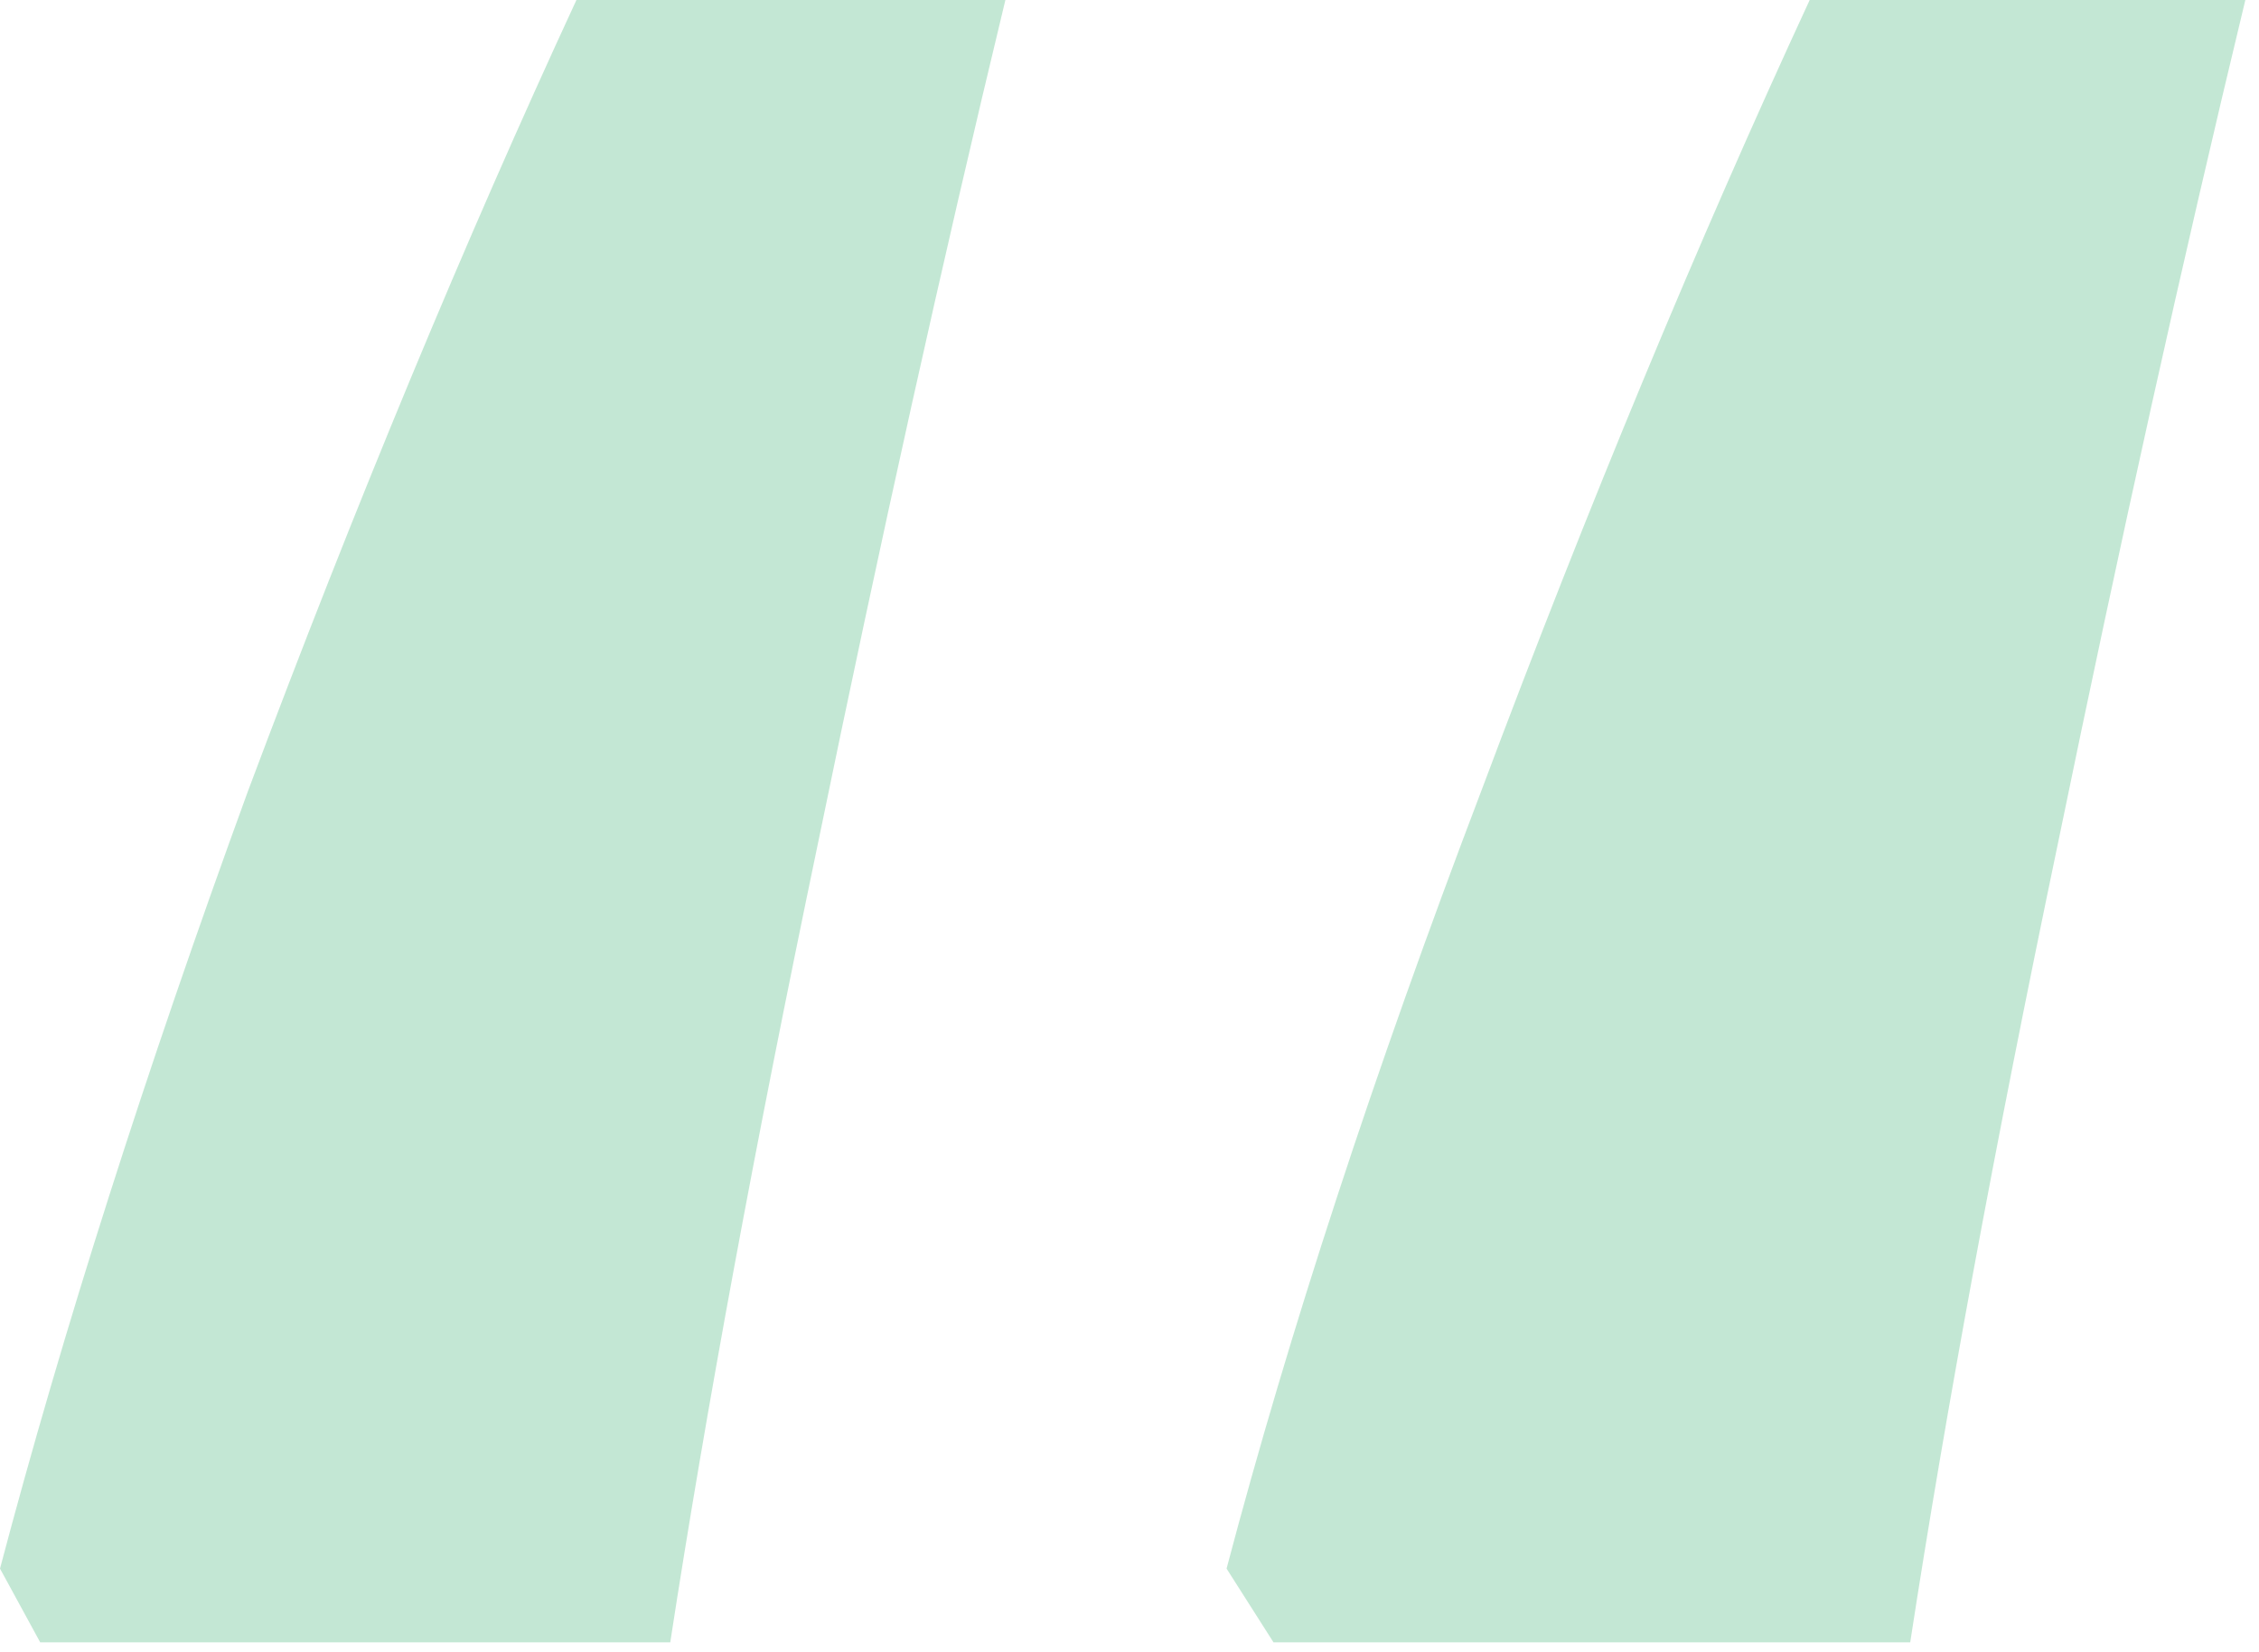
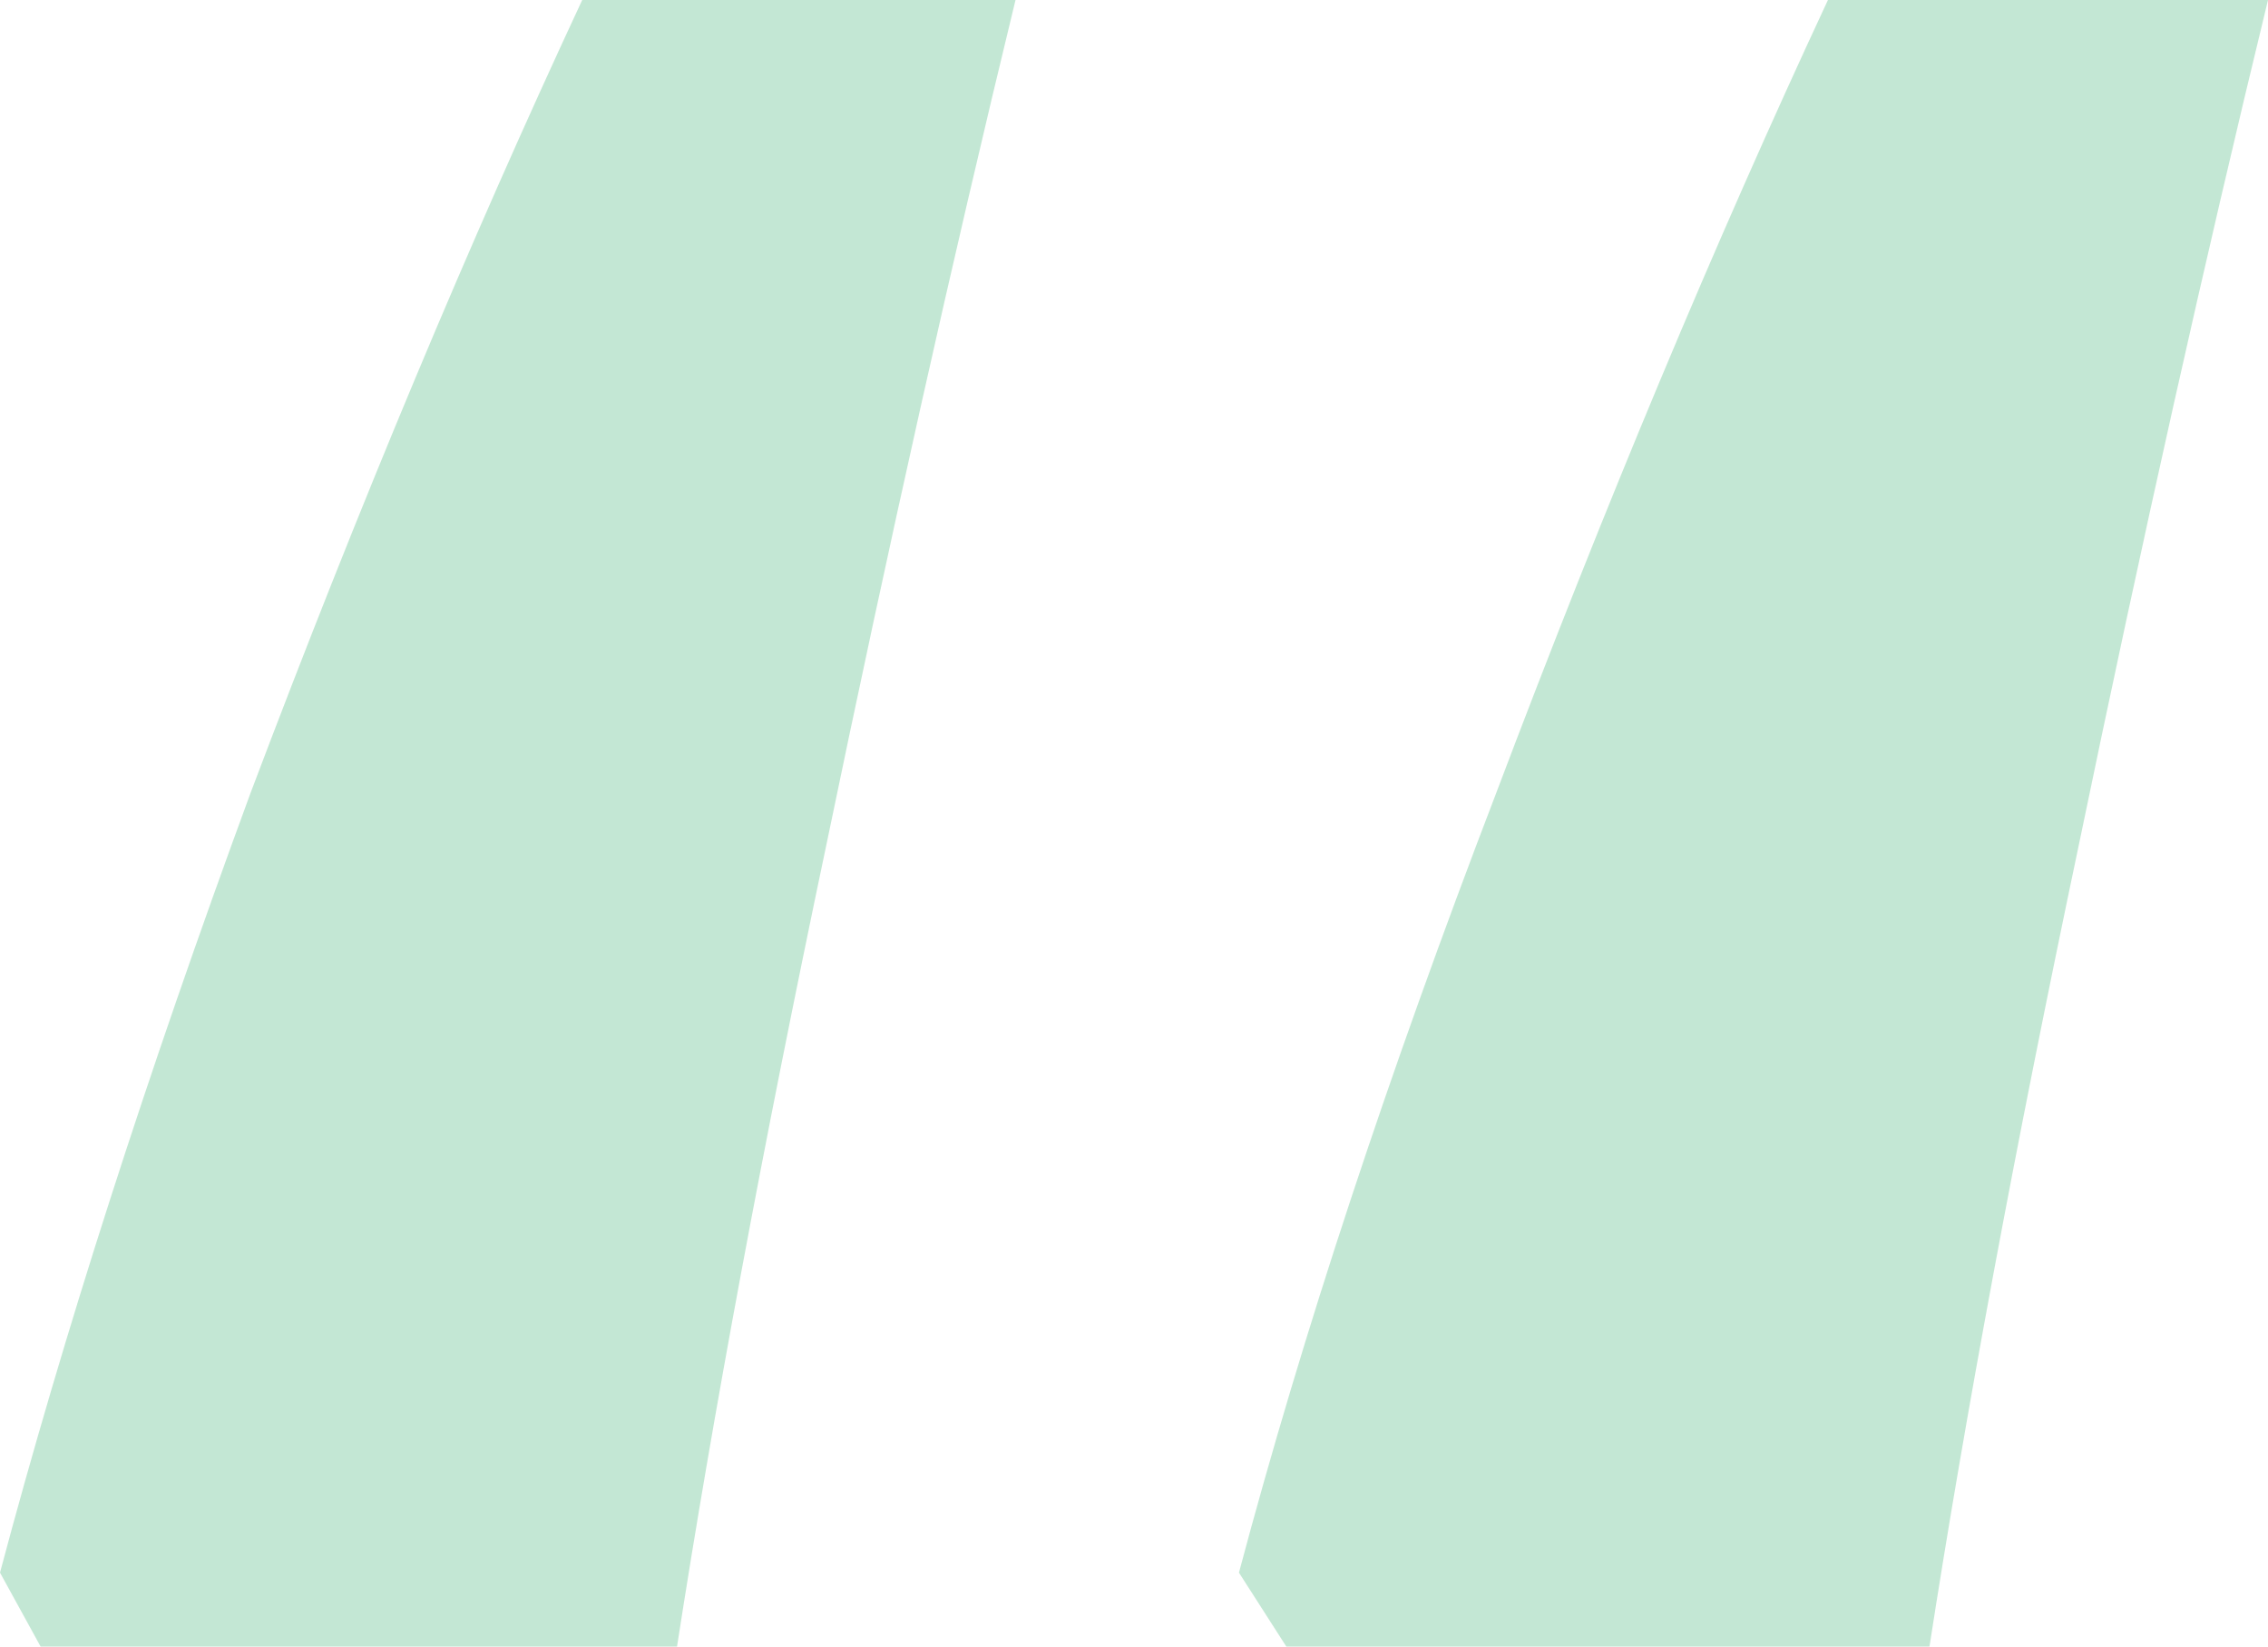
- <svg xmlns="http://www.w3.org/2000/svg" width="119" height="87" viewBox="0 0 119 87" fill="none">
-   <path opacity="0.3" d="M118.281 0C114.985 13.652 111.69 28.482 108.395 44.488C105.099 60.258 102.51 74.264 100.627 86.504H67.085L64.613 82.62C67.909 70.145 72.381 56.492 78.03 41.663C83.679 26.599 89.446 12.711 95.331 0H118.281ZM52.962 0C49.666 13.652 46.371 28.482 43.075 44.488C39.78 60.258 37.191 74.264 35.308 86.504H2.118L0 82.62C3.295 70.145 7.65 56.492 13.064 41.663C18.713 26.599 24.48 12.711 30.365 0H52.962Z" fill="#37B06F" />
+ <svg xmlns="http://www.w3.org/2000/svg" width="62" height="45" viewBox="0 0 62 45" fill="none">
+   <path opacity="0.3" d="M62 0C60.273 7.102 58.545 14.816 56.818 23.143C55.09 31.347 53.733 38.633 52.746 45H35.164L33.869 42.98C35.596 36.49 37.94 29.388 40.901 21.674C43.863 13.837 46.886 6.612 49.97 0H62ZM27.761 0C26.034 7.102 24.306 14.816 22.579 23.143C20.852 31.347 19.494 38.633 18.508 45H1.11L0 42.98C1.727 36.49 4.01 29.388 6.848 21.674C9.809 13.837 12.832 6.612 15.916 0H27.761Z" fill="#37B06F" />
</svg>
